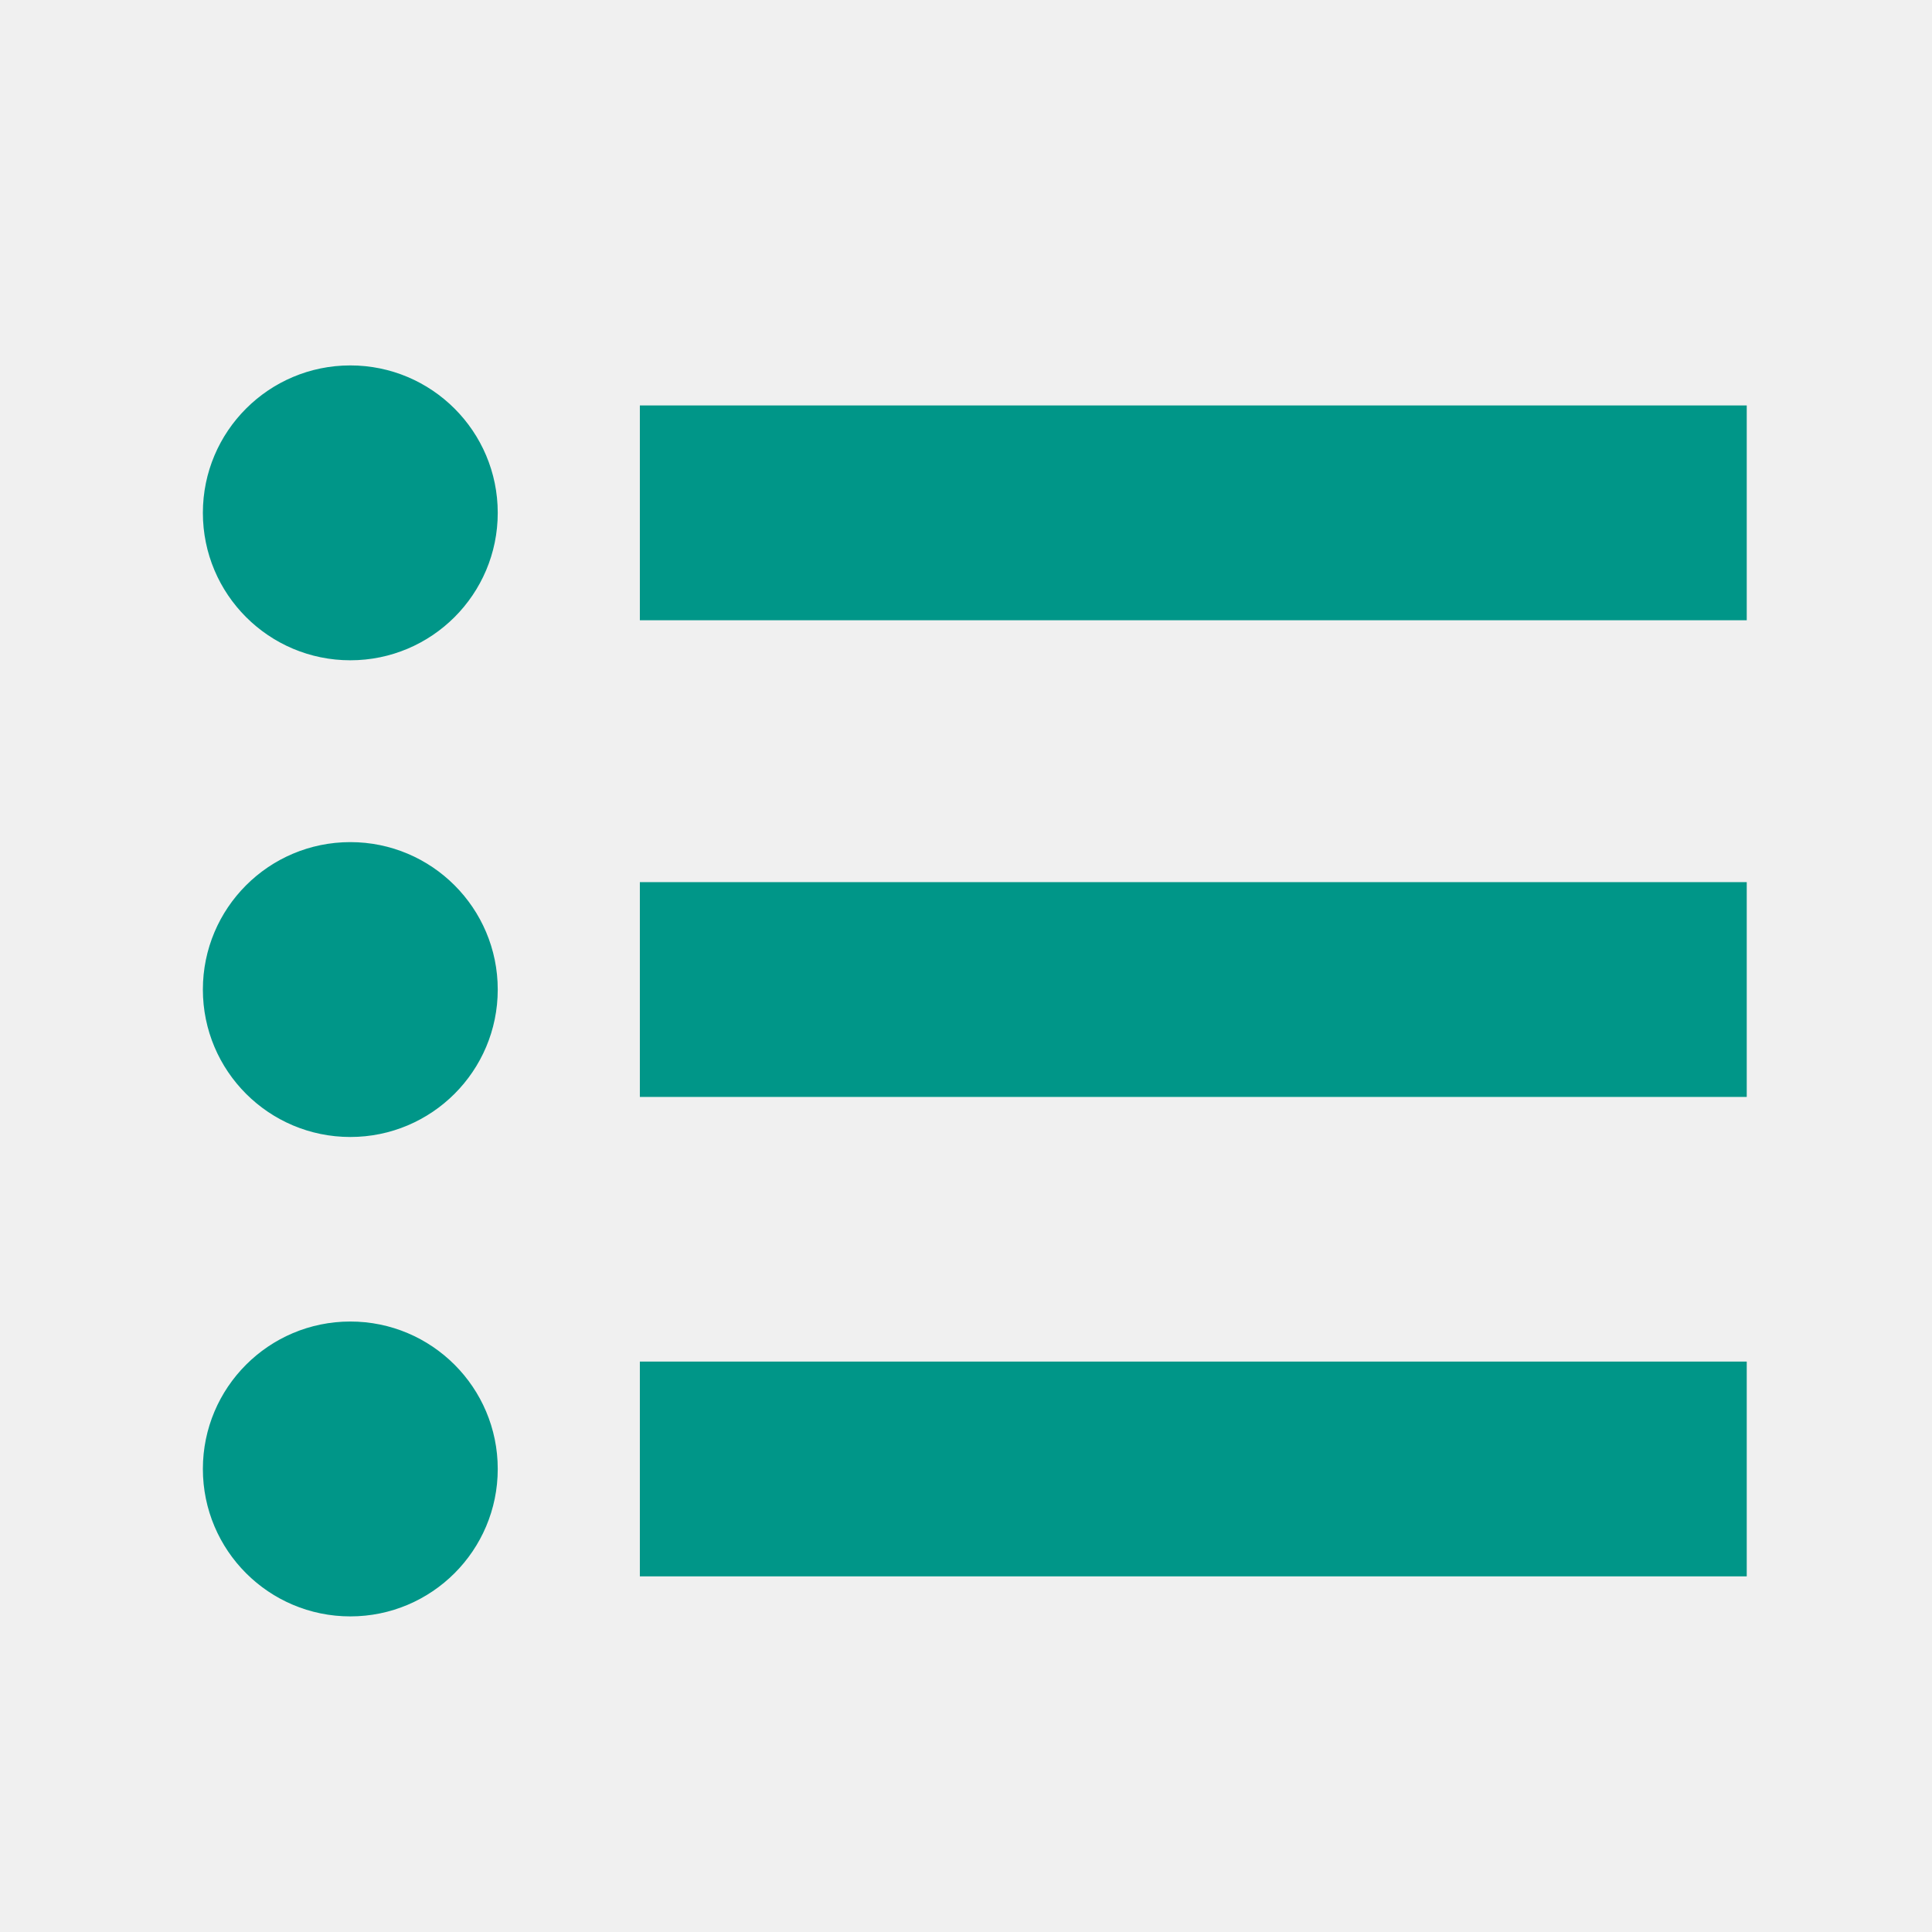
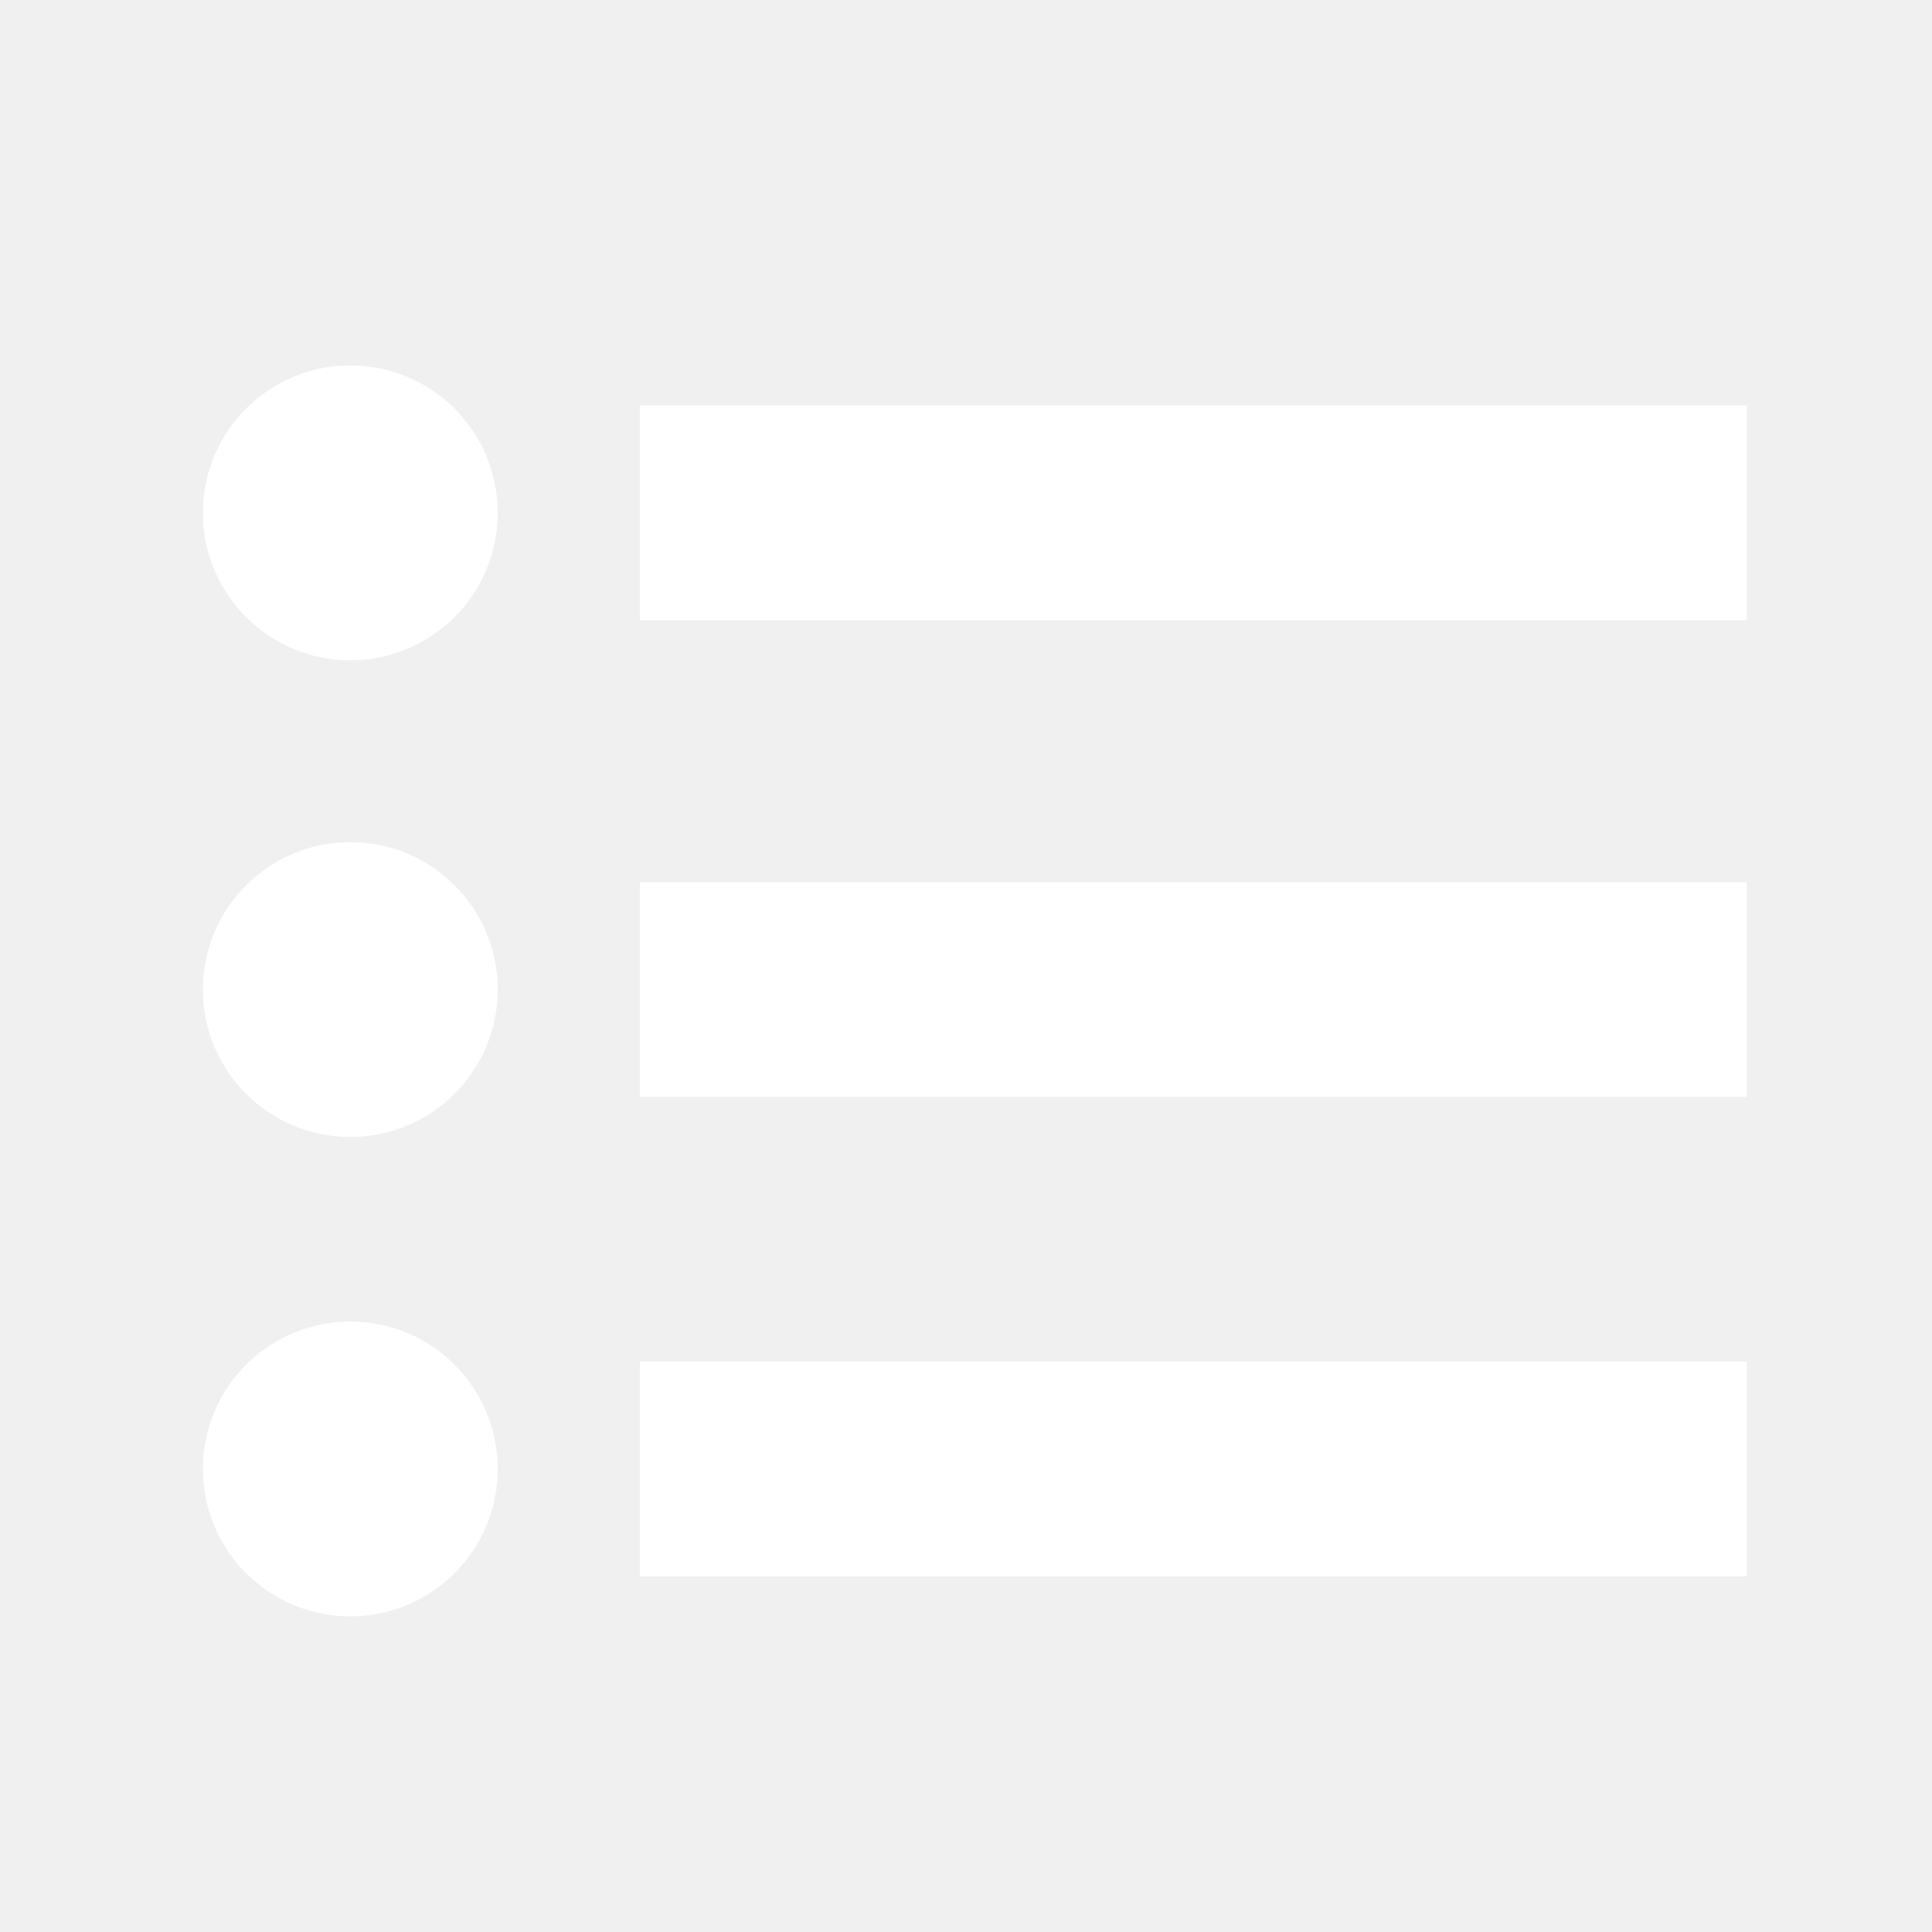
<svg xmlns="http://www.w3.org/2000/svg" version="1.1" x="0px" y="0px" viewBox="0 0 100 100" enable-background="new 0 0 100 100" xml:space="preserve">
-   <circle cx="18.132" cy="26.545" r="7.131" stroke="#009688" fill="#009688" />
-   <rect x="33.619" y="21.486" width="56.292" height="10.118" stroke="#009688" fill="#009688" />
-   <circle cx="18.132" cy="51.219" r="7.131" stroke="#009688" fill="#009688" />
-   <rect x="33.619" y="46.159" width="56.292" height="10.118" stroke="#009688" fill="#009688" />
-   <circle cx="18.132" cy="76.033" r="7.131" stroke="#009688" fill="#009688" />
-   <rect x="33.619" y="70.975" width="56.292" height="10.117" stroke="#009688" fill="#009688" />
+   <circle cx="18.132" cy="26.545" r="7.131" stroke="#FFF" fill="#FFF" />
+   <rect x="33.619" y="21.486" width="56.292" height="10.118" stroke="#FFF" fill="#FFF" />
+   <circle cx="18.132" cy="51.219" r="7.131" stroke="#FFF" fill="#FFF" />
+   <rect x="33.619" y="46.159" width="56.292" height="10.118" stroke="#FFF" fill="#FFF" />
+   <circle cx="18.132" cy="76.033" r="7.131" stroke="#FFF" fill="#FFF" />
+   <rect x="33.619" y="70.975" width="56.292" height="10.117" stroke="#FFF" fill="#FFF" />
</svg>
